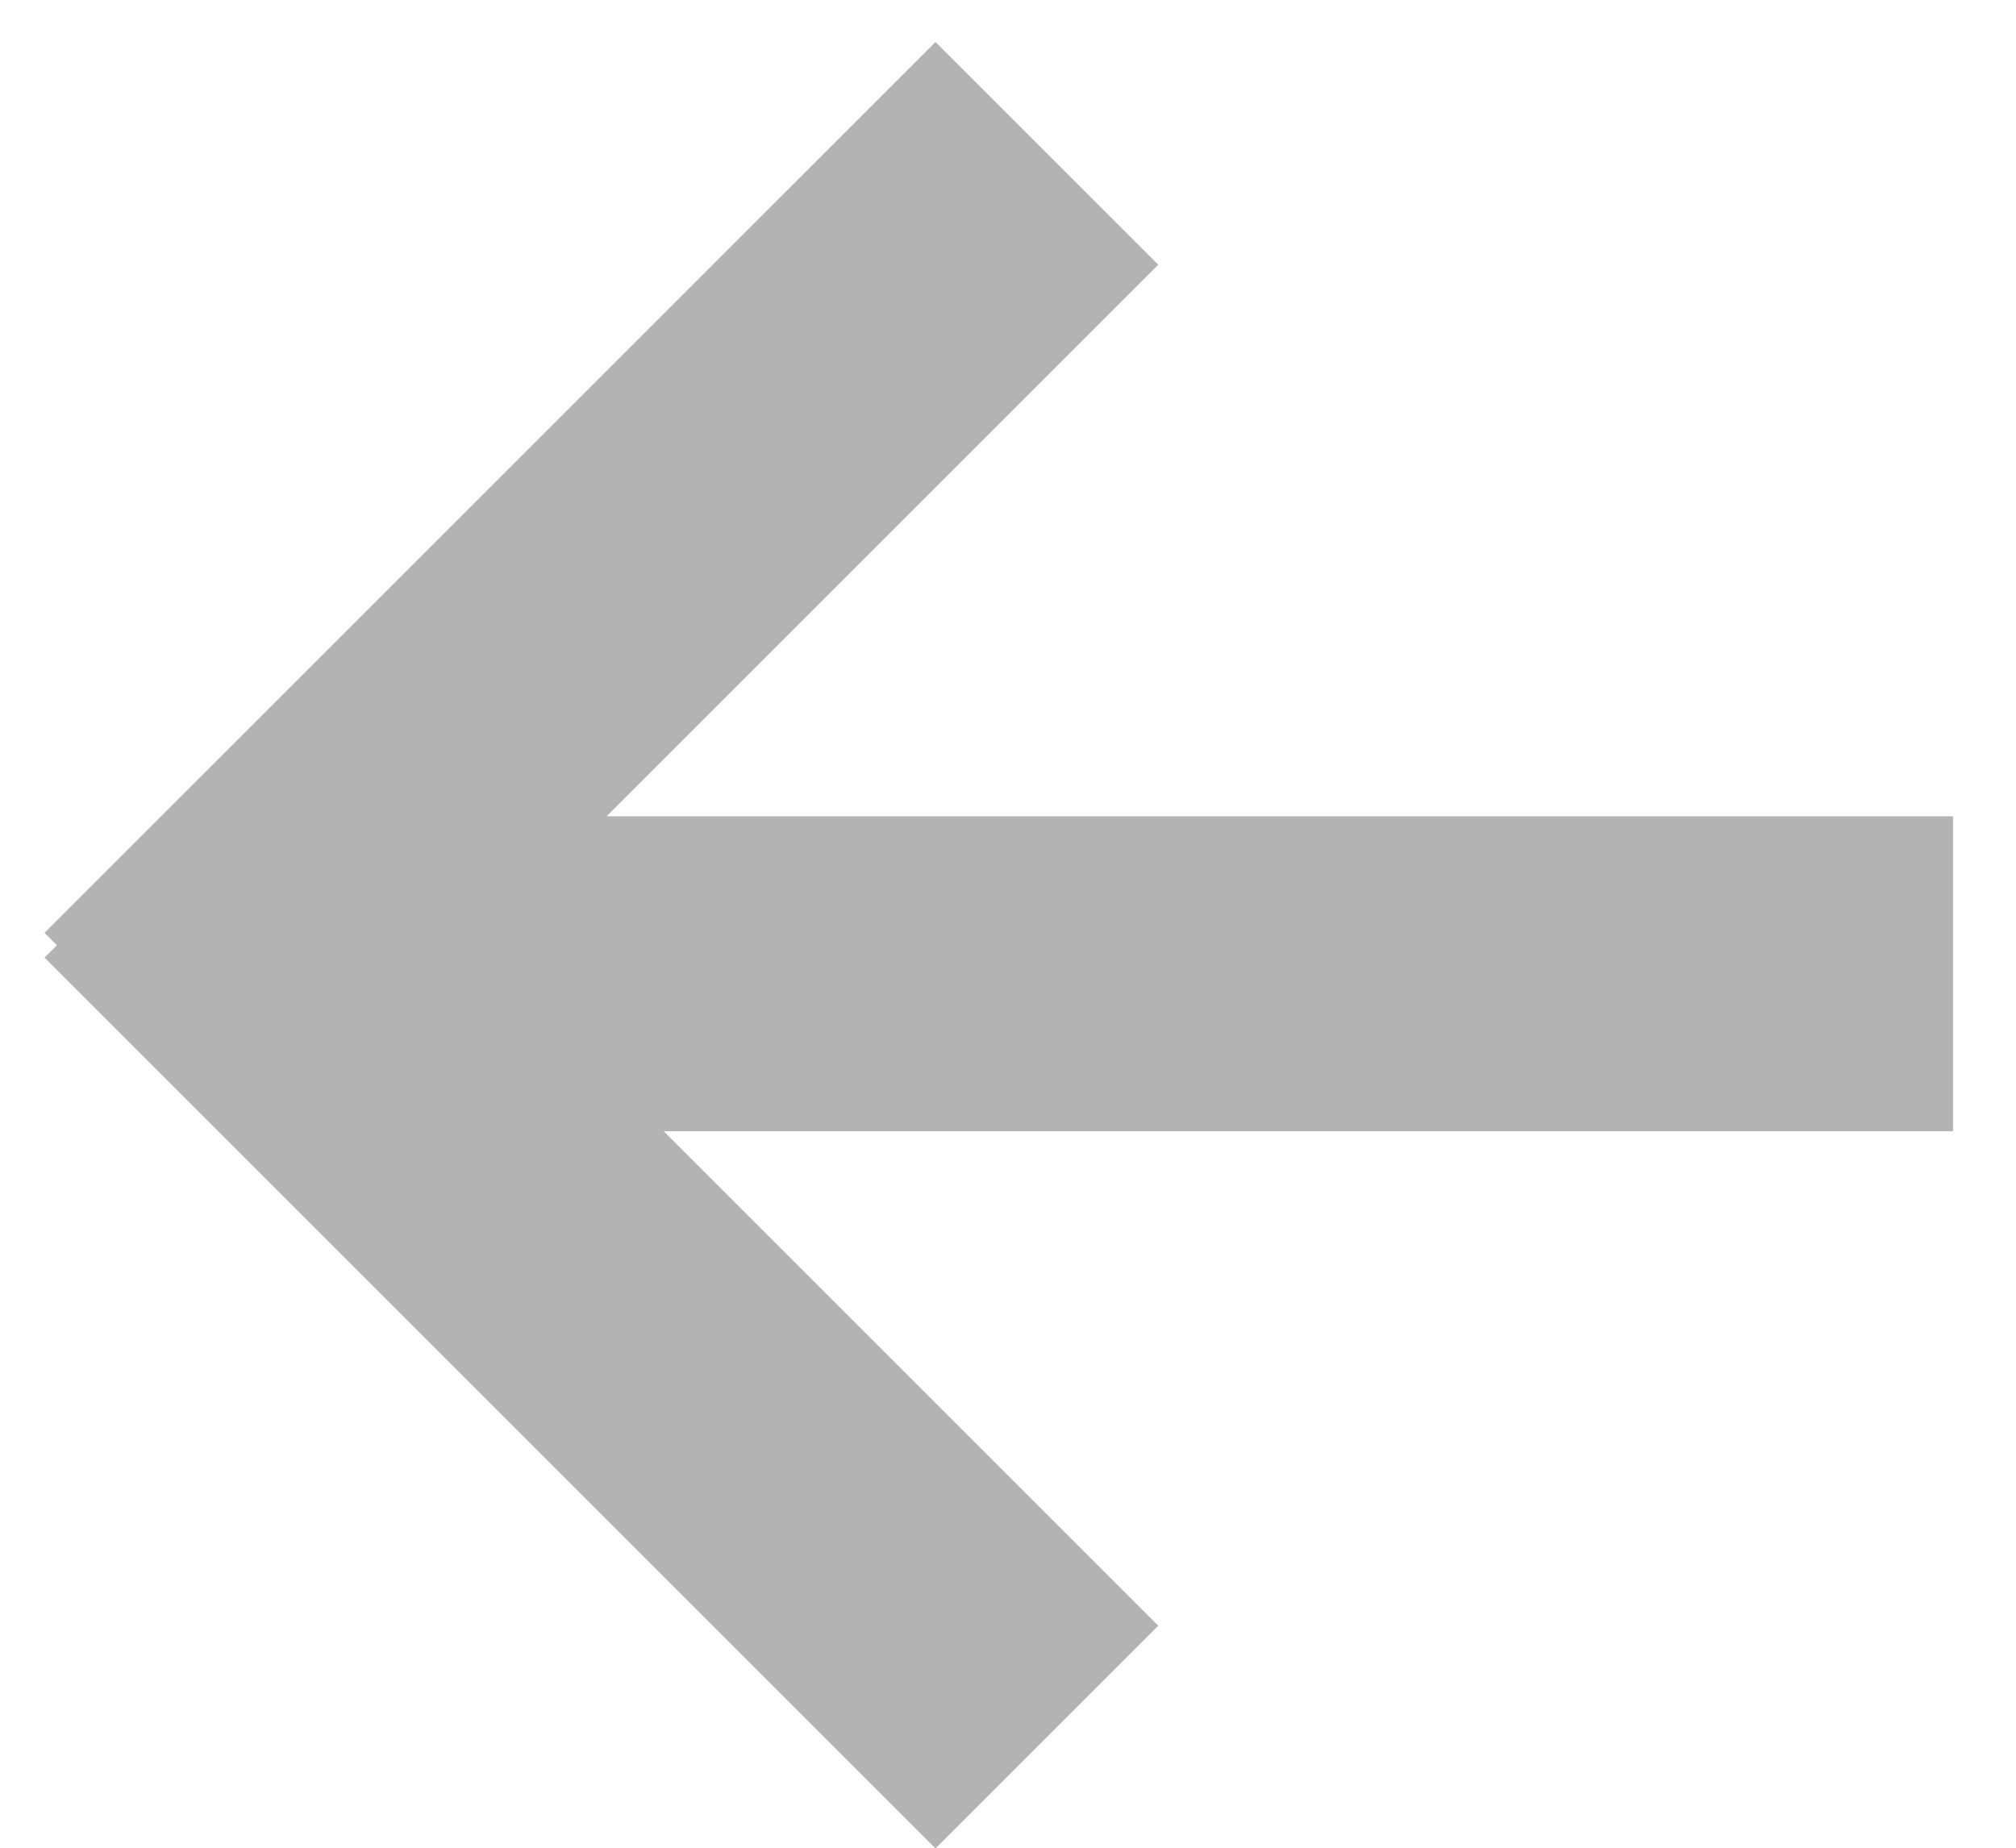
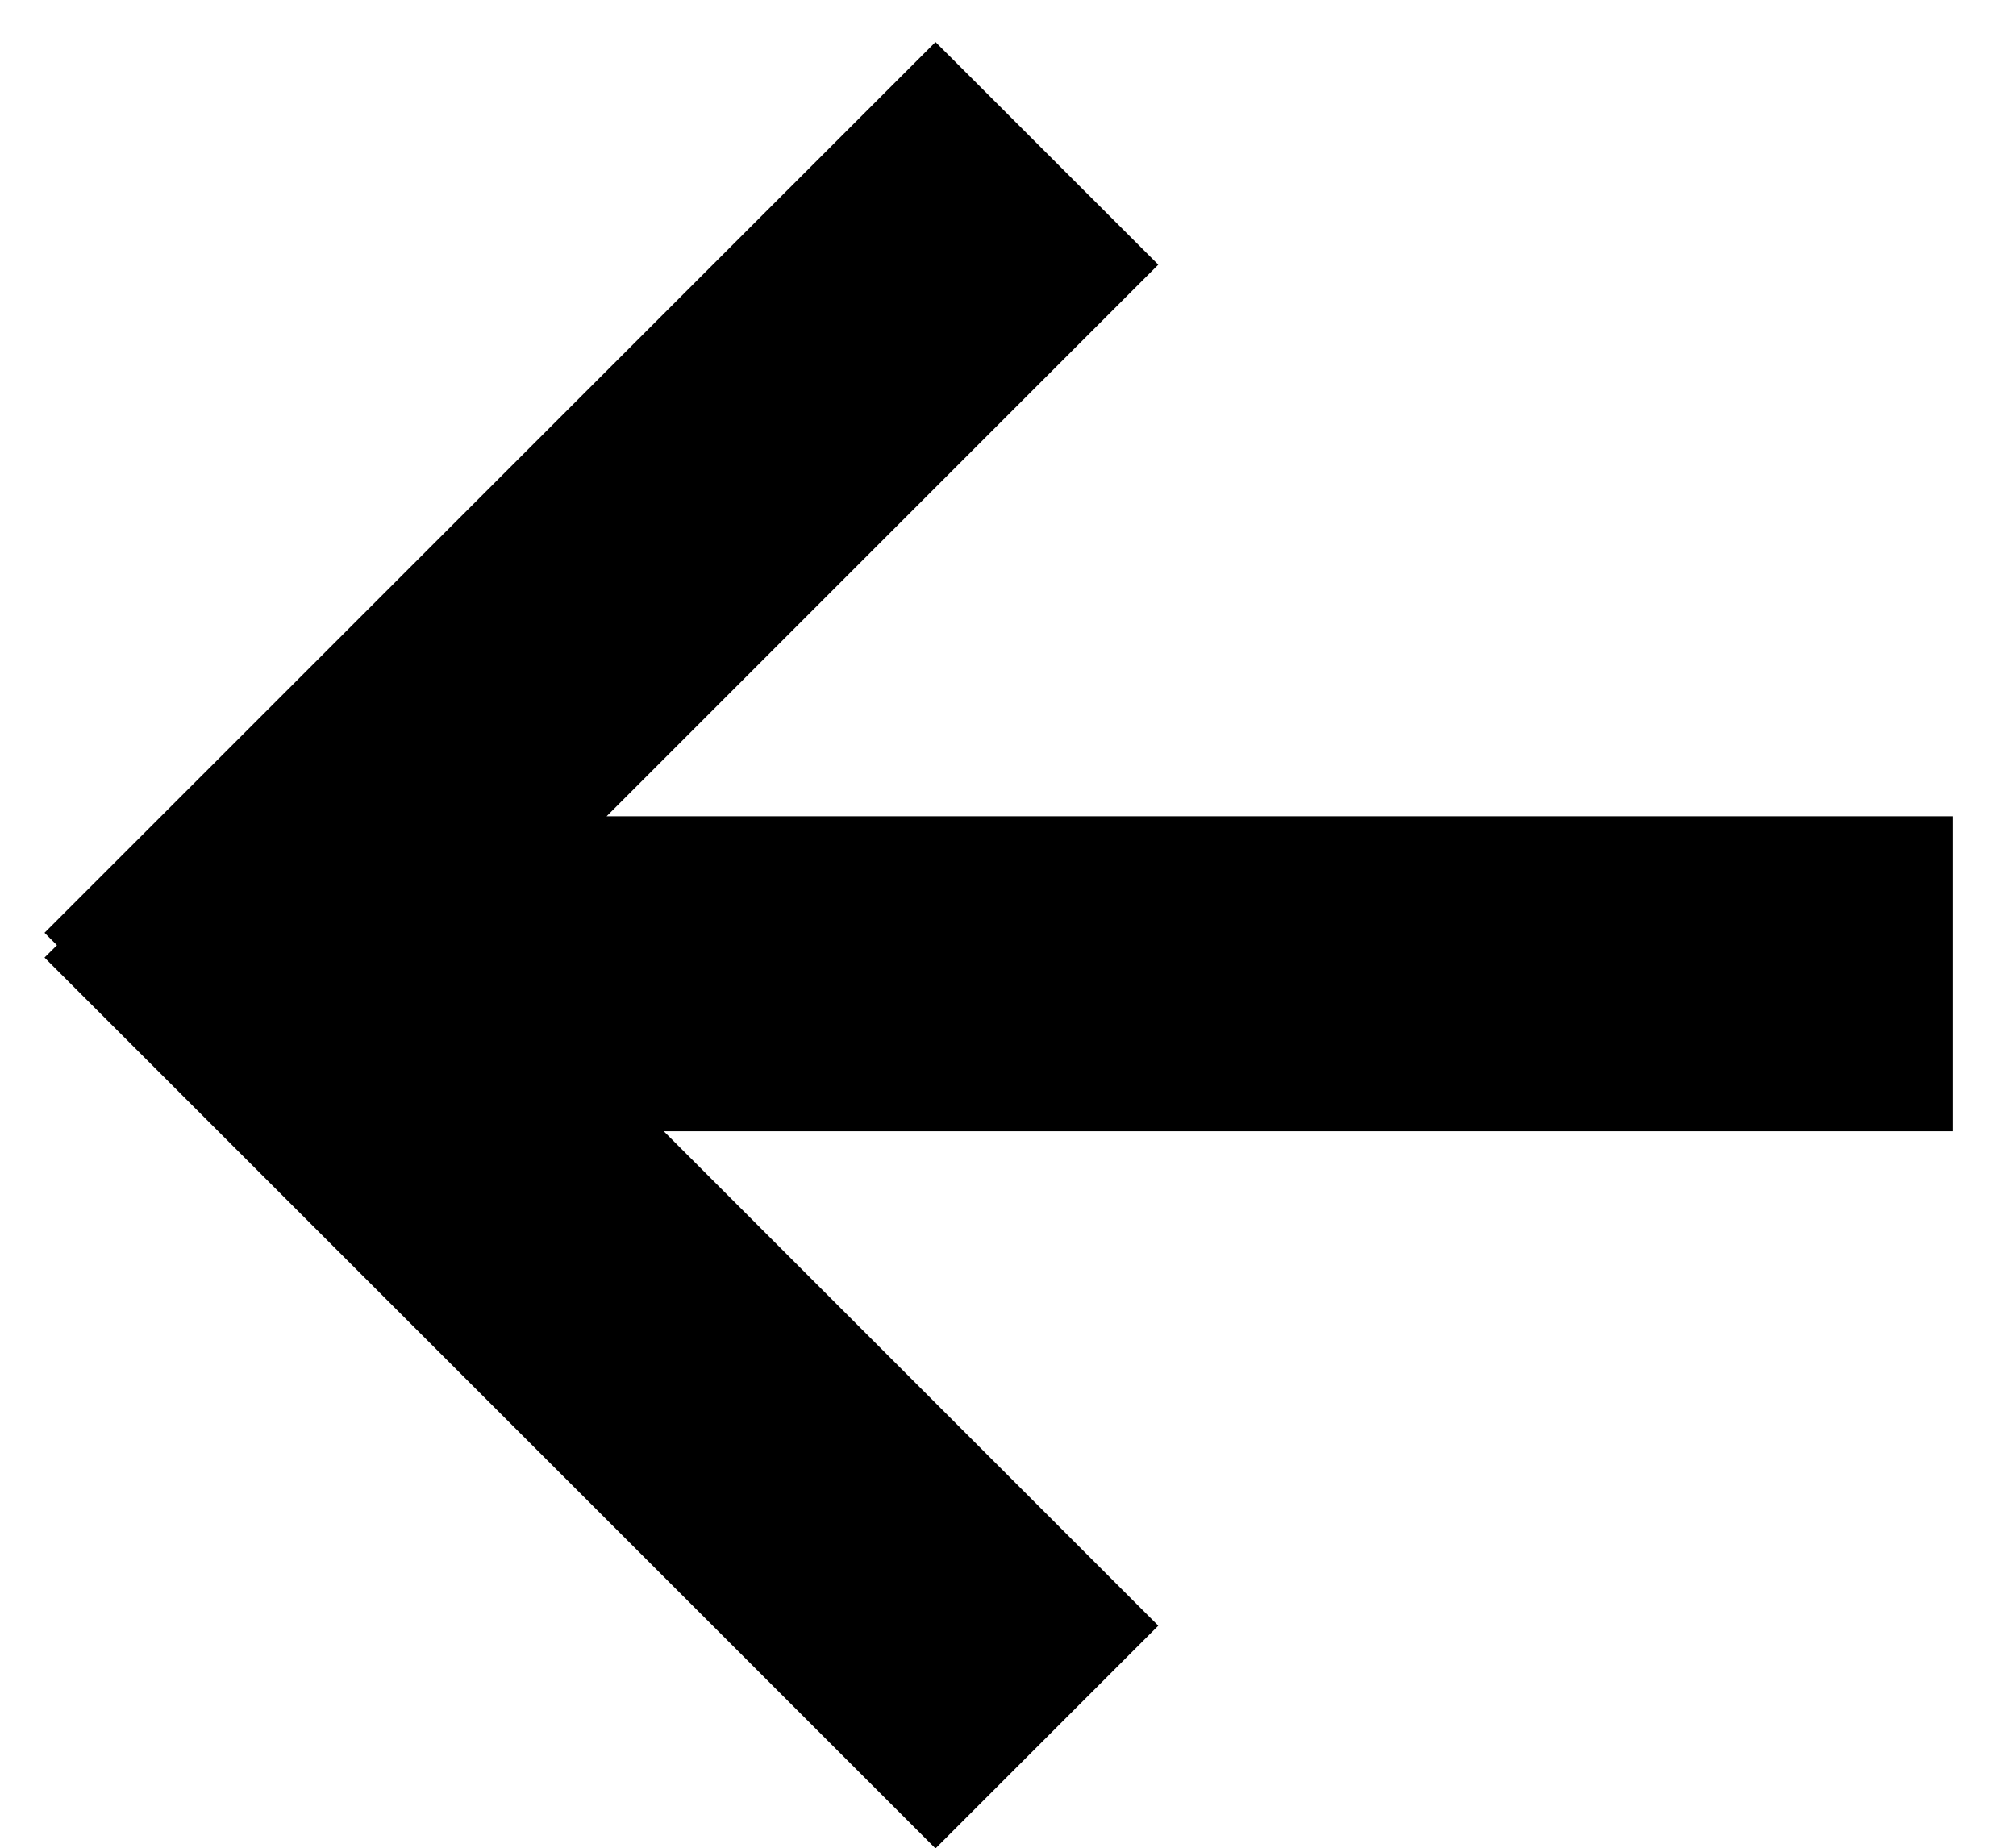
<svg xmlns="http://www.w3.org/2000/svg" width="24px" height="22px" viewBox="0 0 24 22" version="1.1">
-   <g id="官网h5" stroke="none" stroke-width="1" fill="none" fill-rule="evenodd" opacity="0.3">
+   <g id="官网h5" stroke="none" stroke-width="1" fill="none" fill-rule="evenodd">
    <g id="ONT-ID-2.0-Landingpage" transform="translate(-1049, -1884)">
      <g id="编组-2" transform="translate(1061, 1895) rotate(-270) translate(-1061, -1895) translate(1031, 1865)">
        <rect id="矩形" x="0" y="0" width="60" height="60" />
        <path d="M26.266,32.325 L32.153,38.212 L29.501,40.864 L18.894,30.257 L19.042,30.11 L18.894,29.962 L29.501,19.356 L32.153,22.007 L25.585,28.575 L41.614,28.575 L41.614,32.325 L26.266,32.325 Z" id="形状结合" fill="#000000" transform="translate(30.25413, 30.10984) rotate(-90) translate(-30.25413, -30.10984) " />
      </g>
    </g>
  </g>
</svg>
